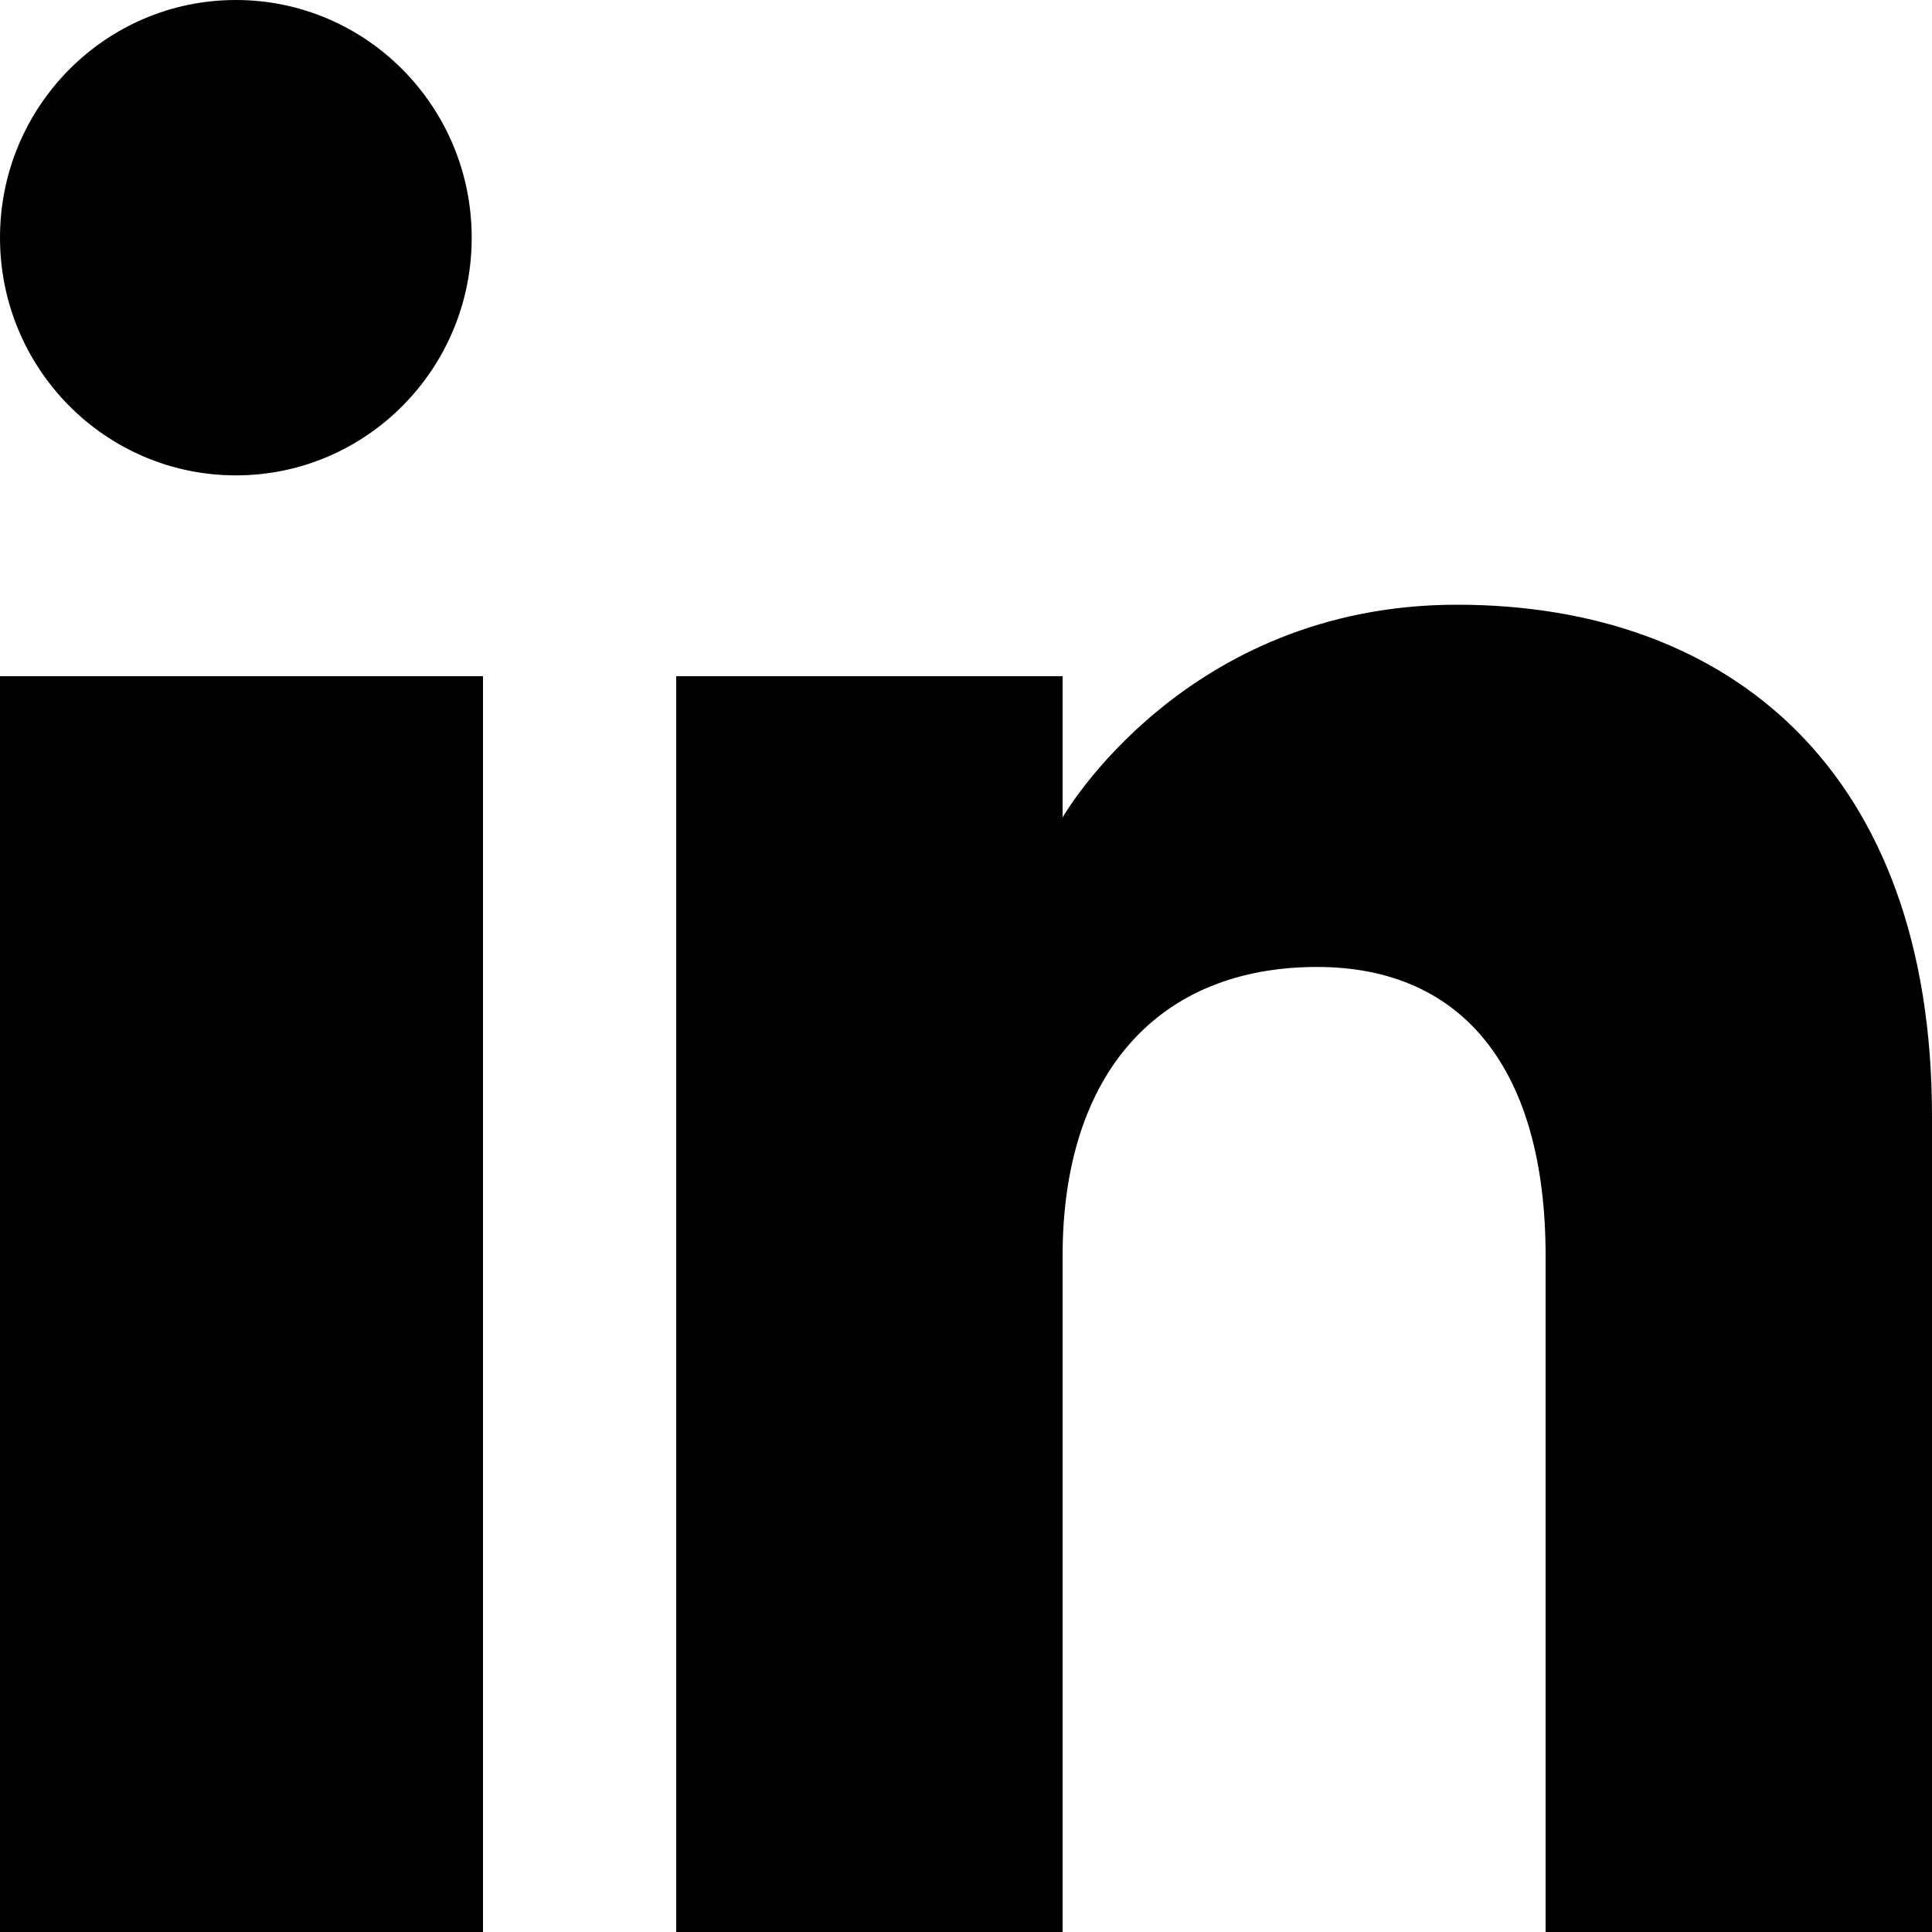
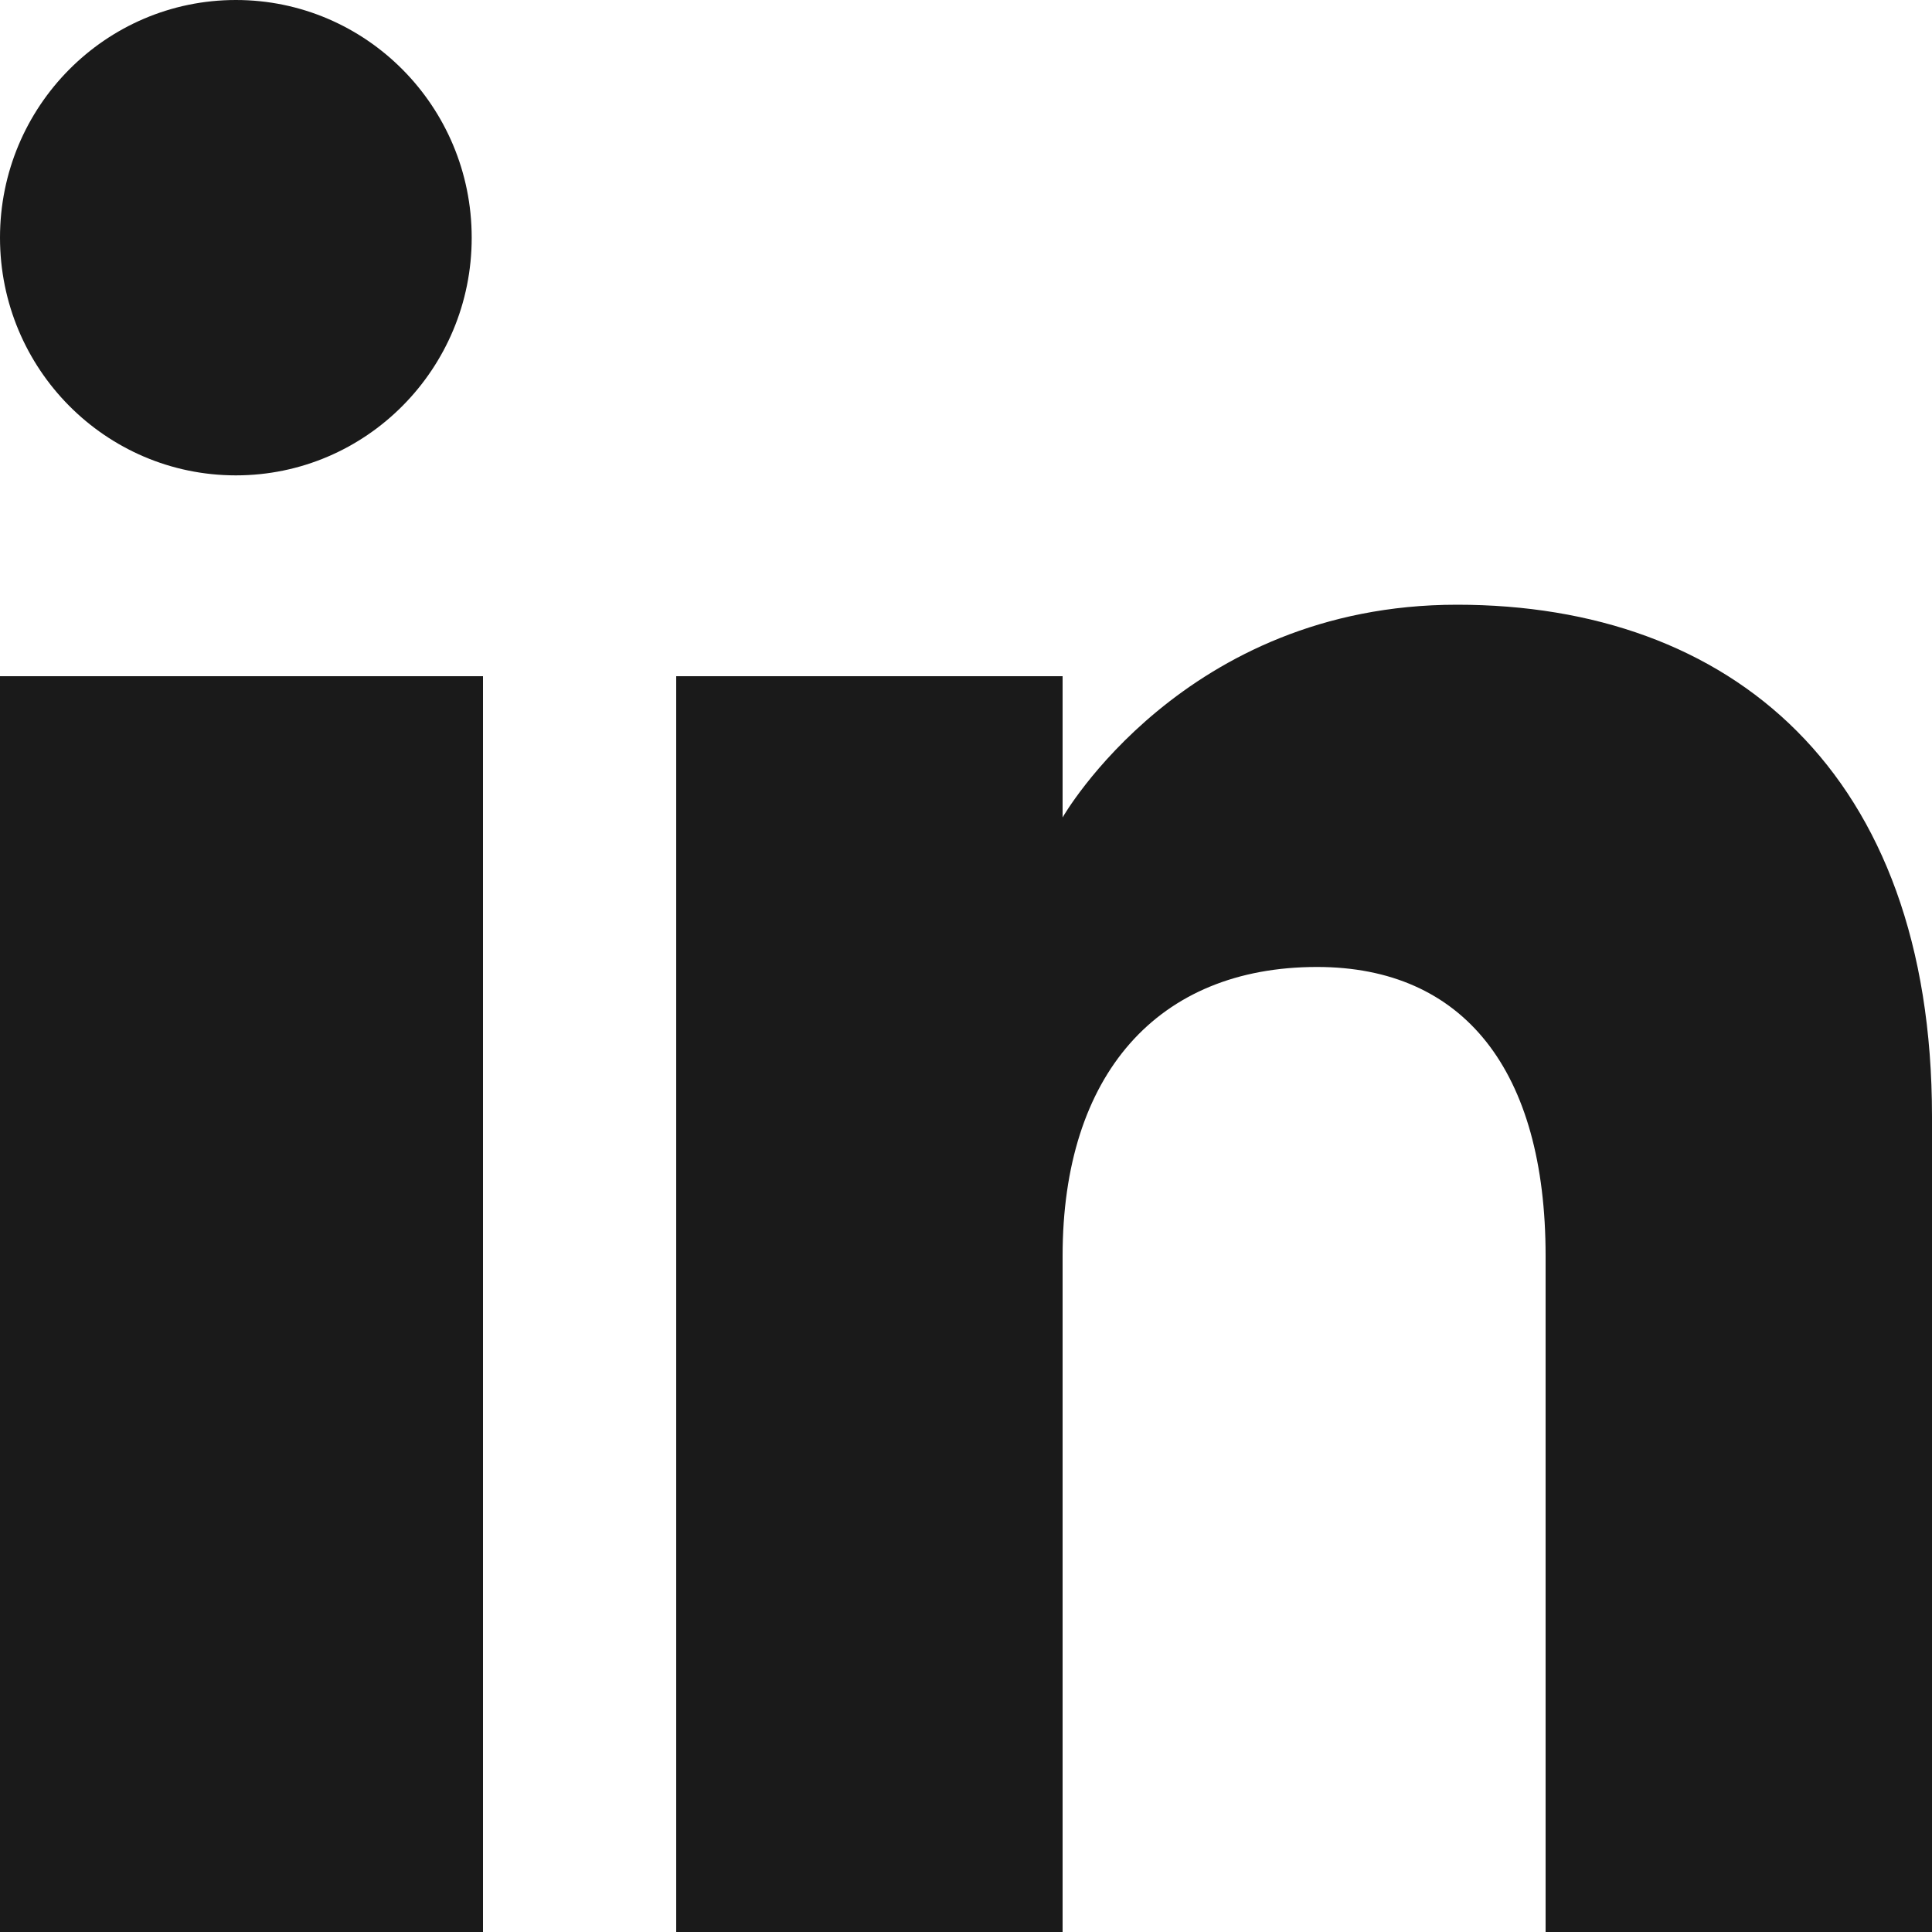
<svg xmlns="http://www.w3.org/2000/svg" width="800px" height="800px" viewBox="0 0 20 20" version="1.1">
  <defs>

</defs>
  <g id="Page-1" stroke="none" stroke-width="1" fill="none" fill-rule="evenodd">
-     <g id="Dribbble-Light-Preview" transform="translate(-180, -7479)" fill="#000000">
+     <g id="Dribbble-Light-Preview" transform="translate(-180, -7479)" fill="#1a1a1a">
      <g id="icons" transform="translate(56, 160)">
        <path d="M144,7339 L140,7339 L140,7332.001 C140,7330.081 139.153,7329.01 137.634,7329.01 C135.981,7329.01 135,7330.126 135,7332.001 L135,7339 L131,7339 L131,7326 L135,7326 L135,7327.462 C135,7327.462 136.255,7325.26 139.083,7325.26 C141.912,7325.26 144,7326.986 144,7330.558 L144,7339 L144,7339 Z M126.442,7323.921 C125.093,7323.921 124,7322.819 124,7321.46 C124,7320.102 125.093,7319 126.442,7319 C127.79,7319 128.883,7320.102 128.883,7321.46 C128.884,7322.819 127.79,7323.921 126.442,7323.921 L126.442,7323.921 Z M124,7339 L129,7339 L129,7326 L124,7326 L124,7339 Z" id="linkedin-[#161]">

</path>
      </g>
    </g>
  </g>
</svg>
